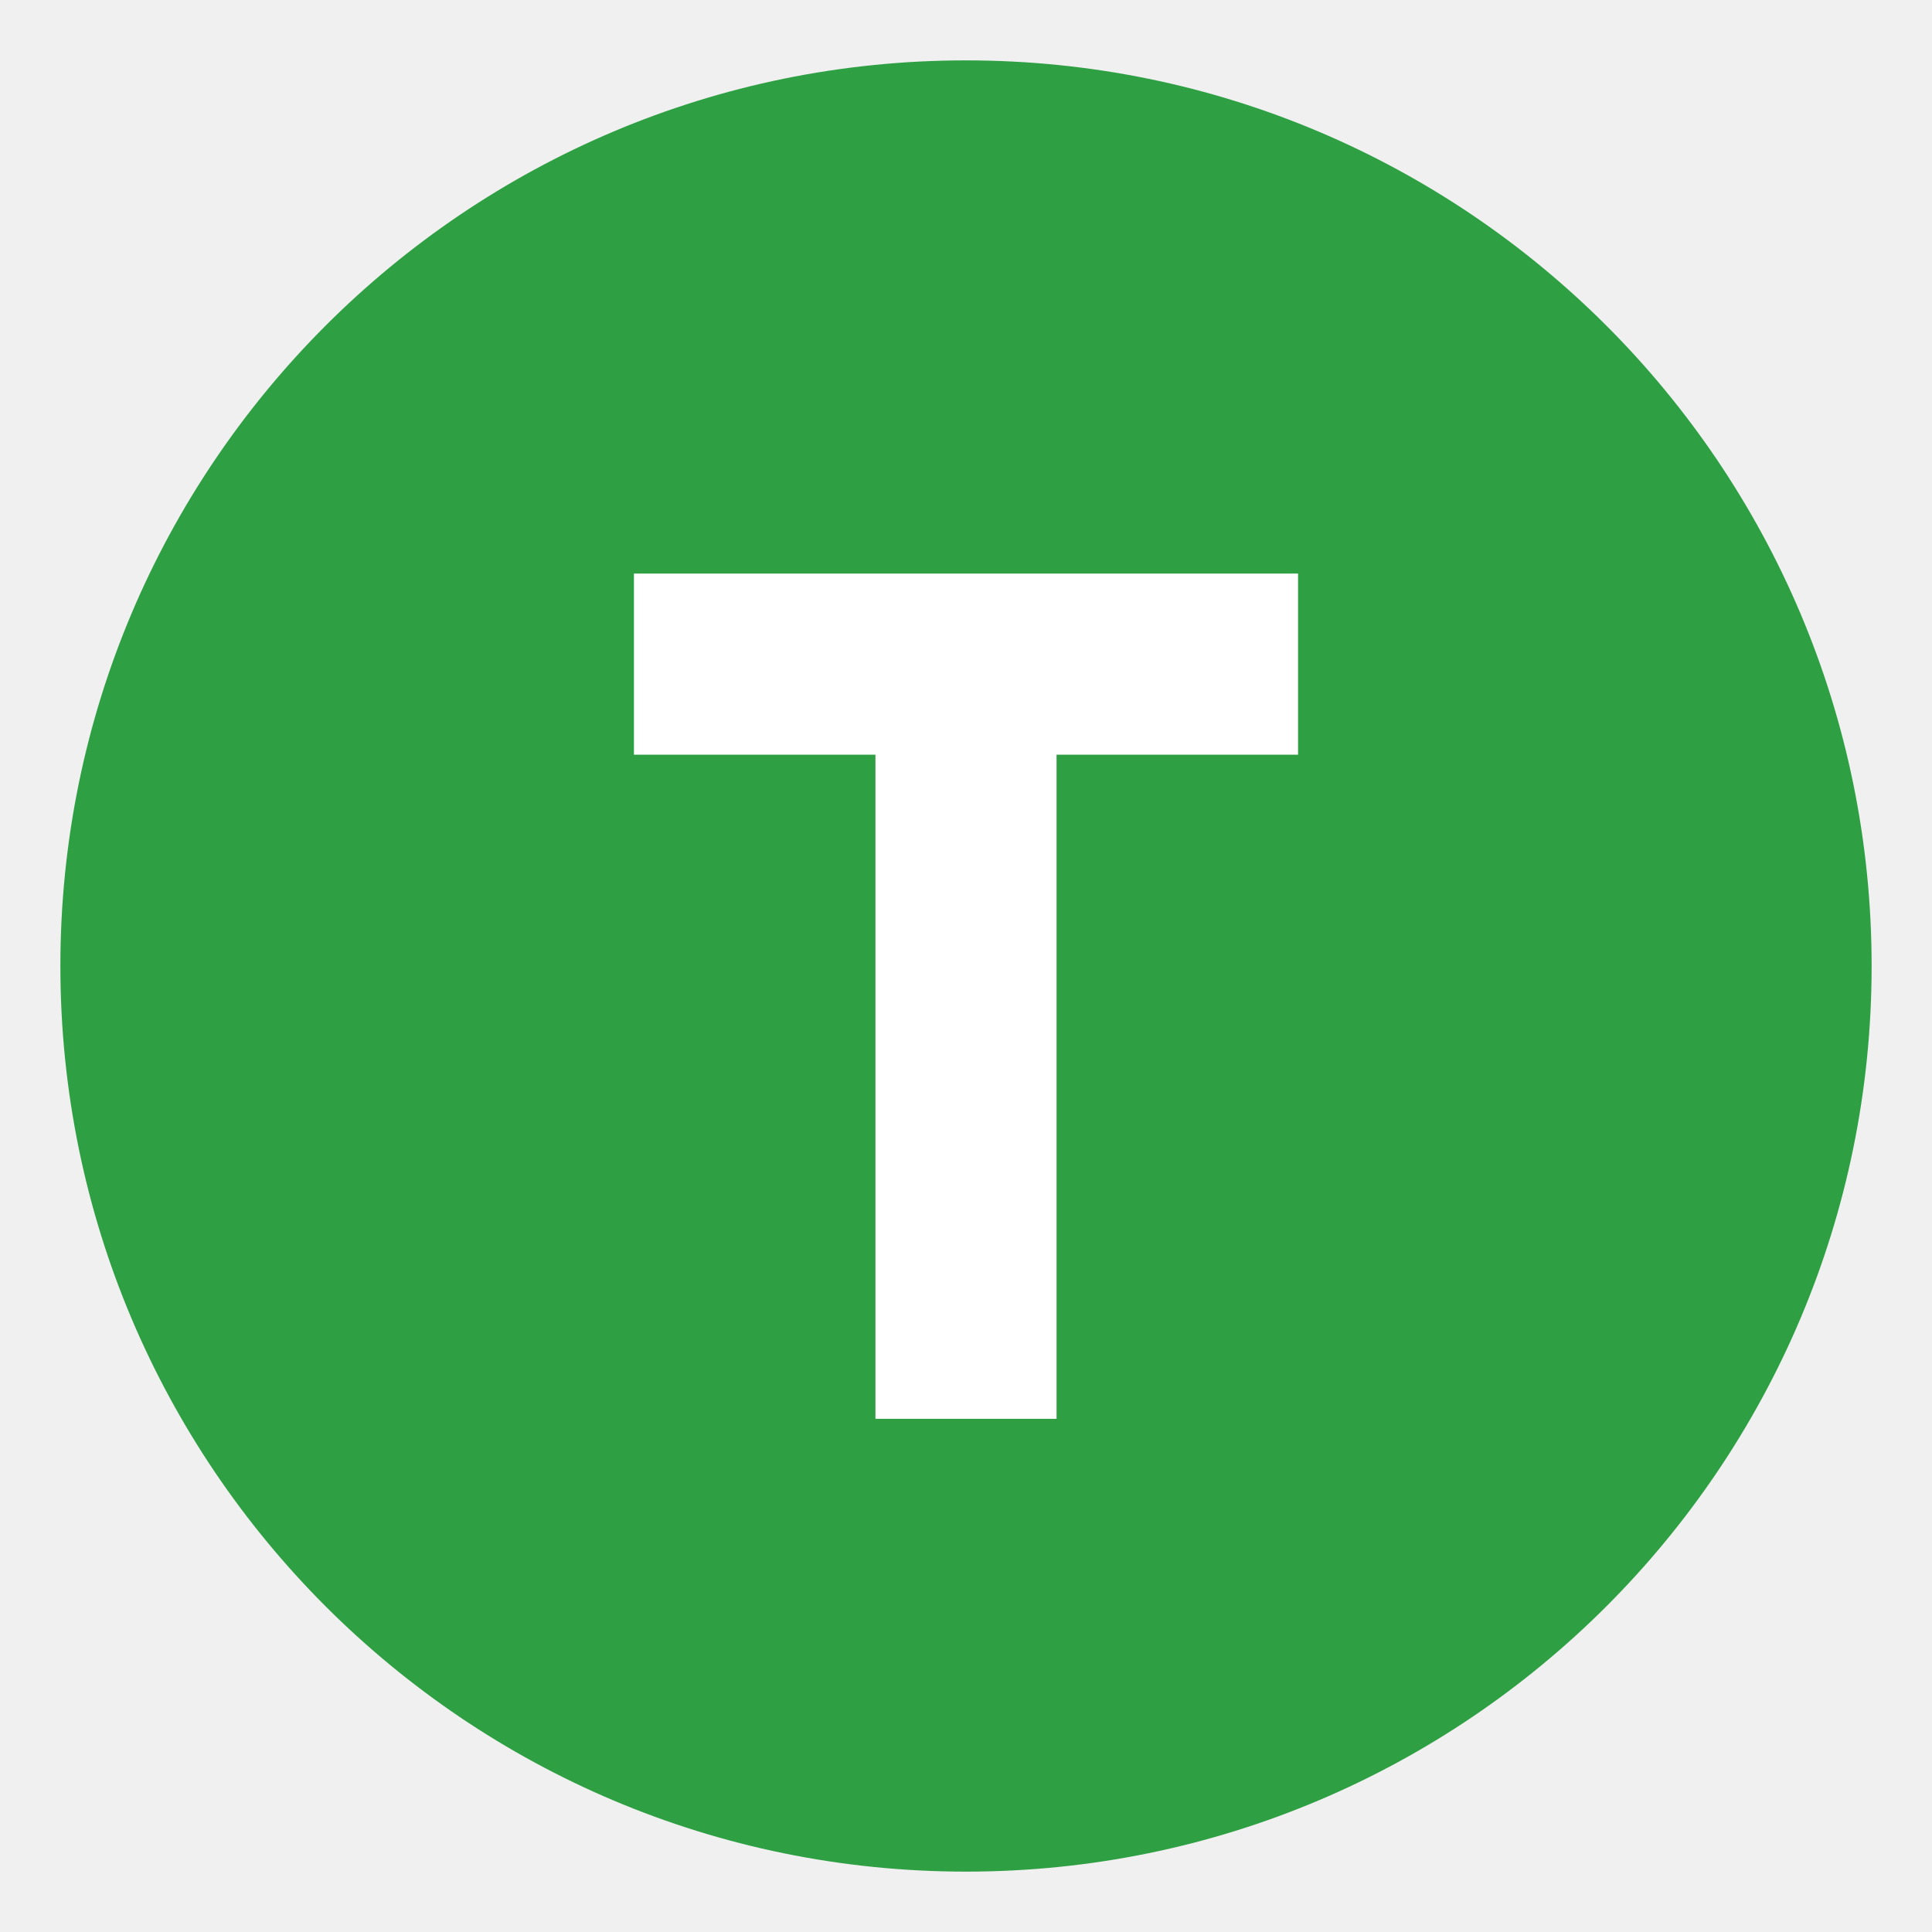
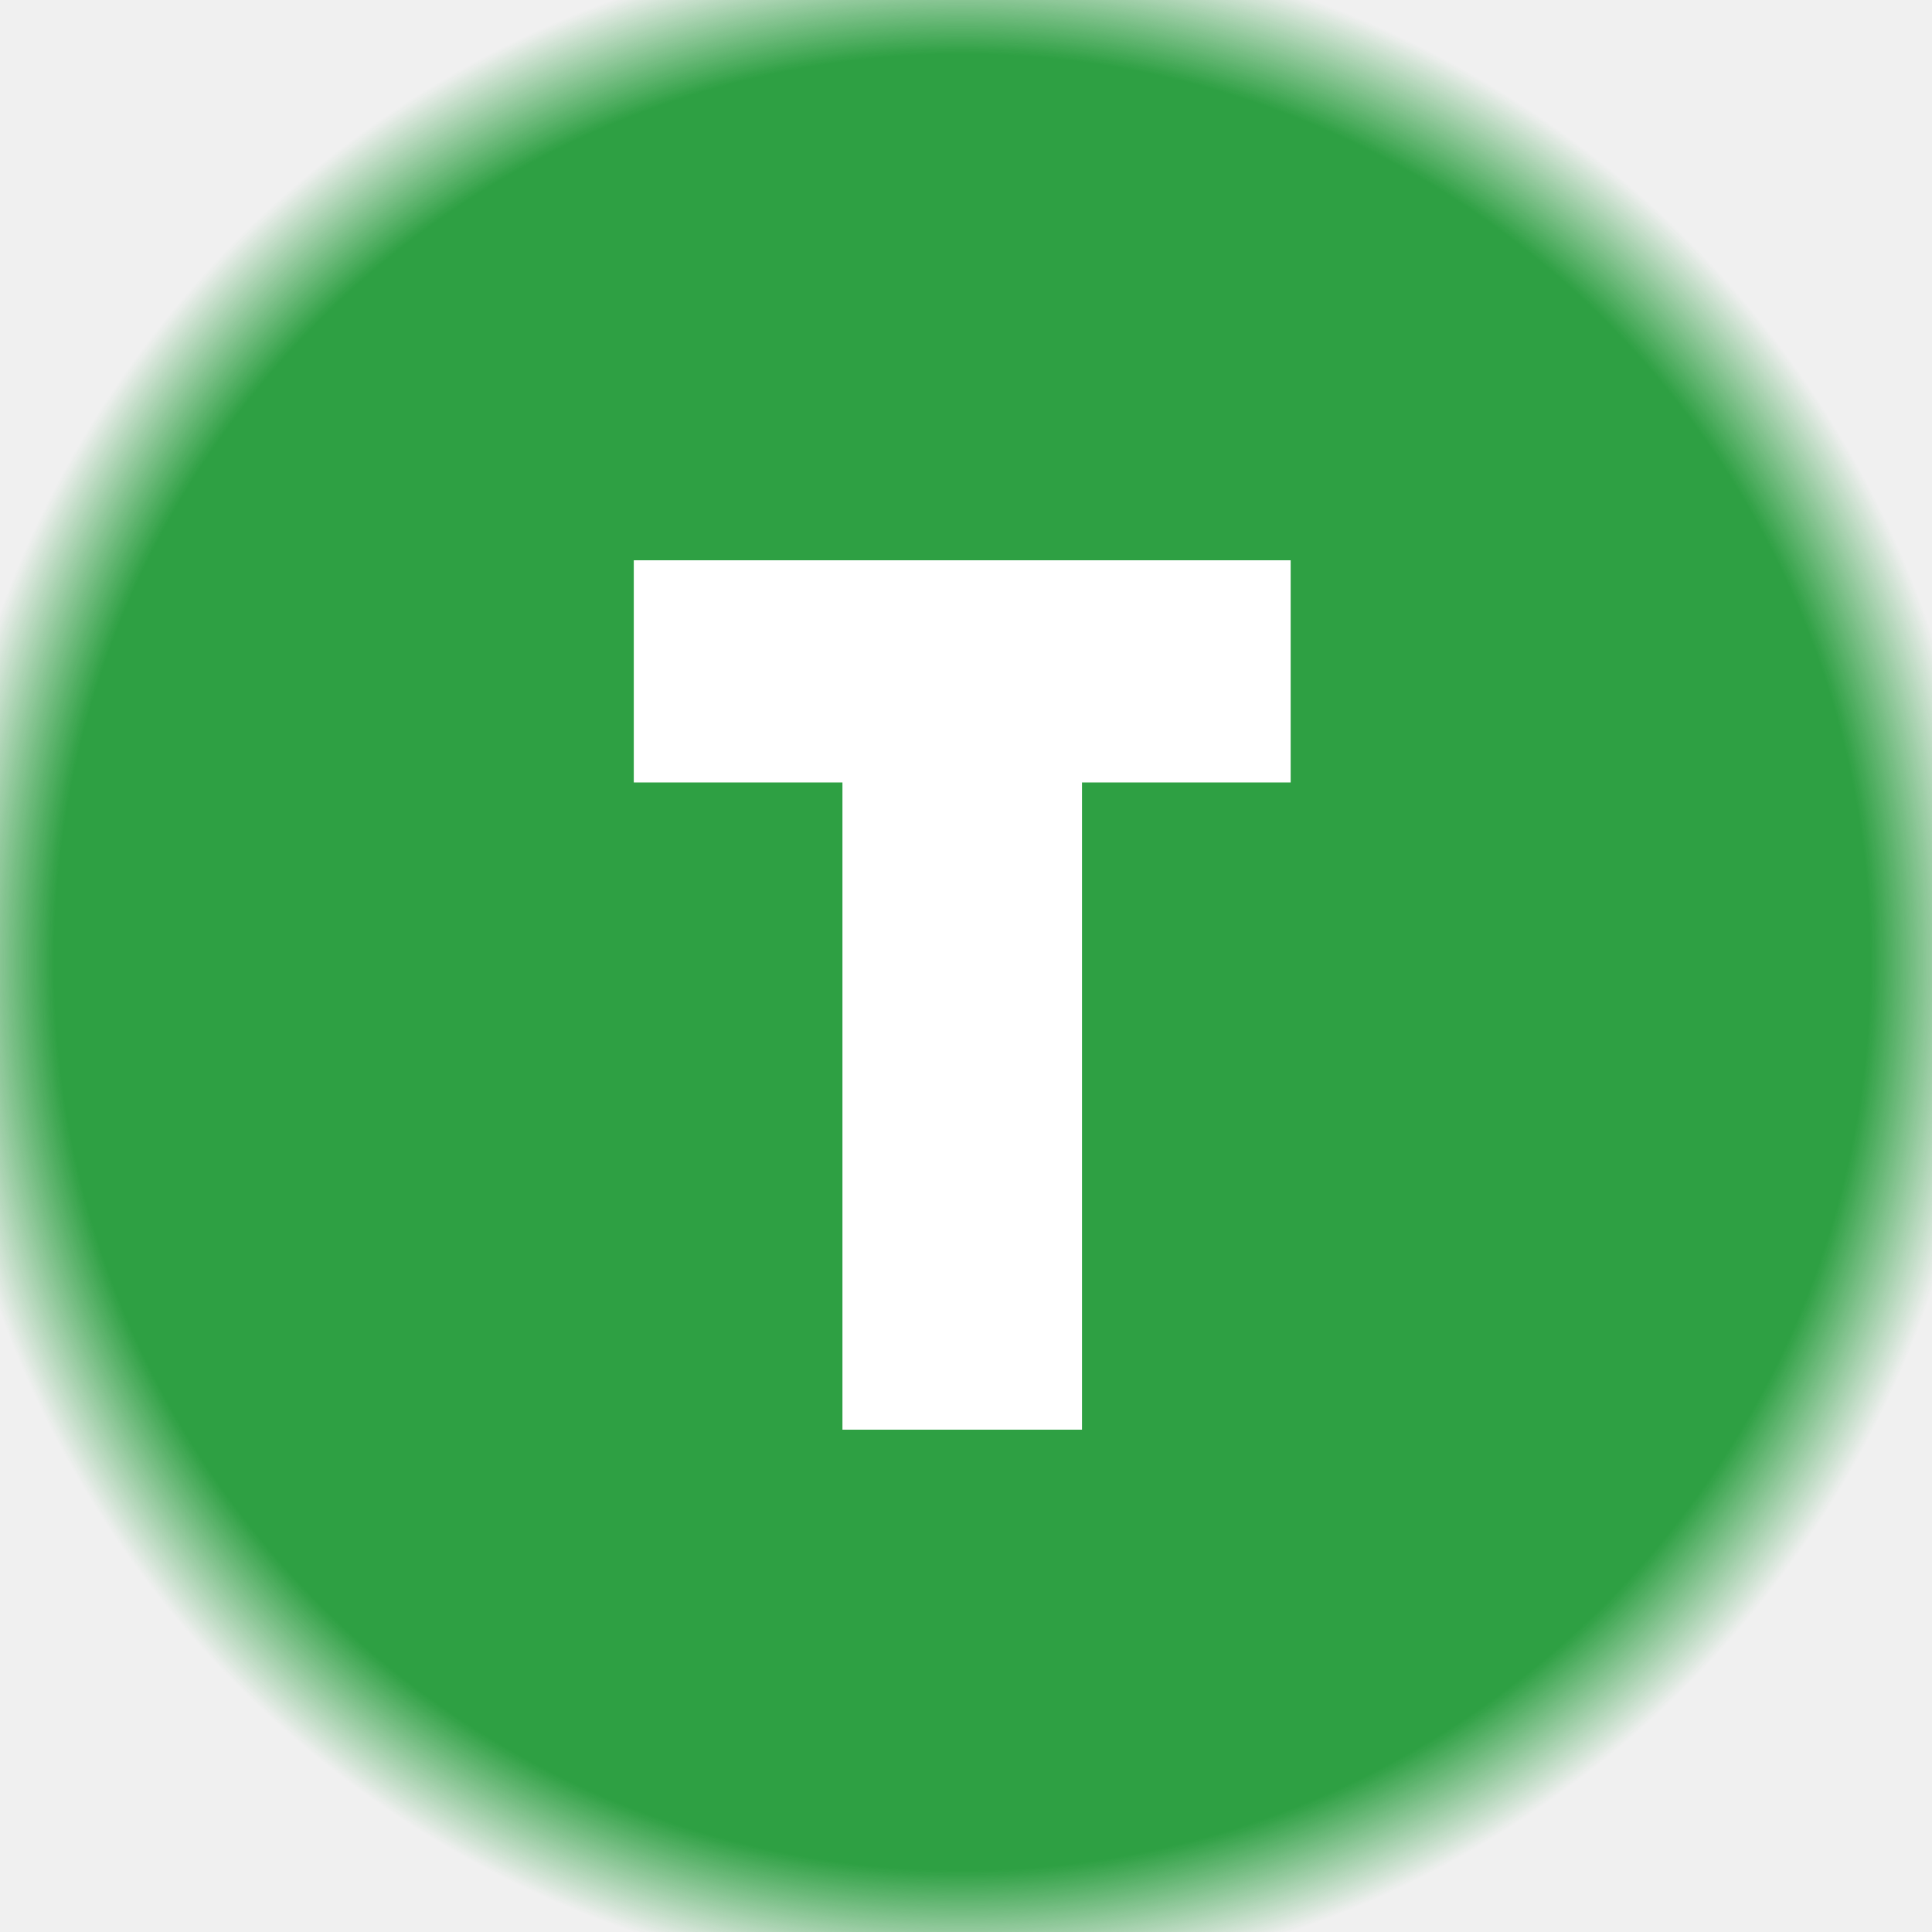
<svg xmlns="http://www.w3.org/2000/svg" viewBox="0 0 256 256" width="256" height="256">
-   <circle cx="128" cy="128" r="120" fill="#2ea043" />
-   <path fill="#ffffff" d="M84 76 h88 v24 h-32 v88 h-24 v-88 h-32 z" />
+   <defs>
+     <radialGradient id="disc" gradientUnits="userSpaceOnUse" cx="127.5" cy="127.5" r="135.68">
+       <stop offset="0.887" stop-color="#2ea043" />
+       <stop offset="1" stop-color="#2ea043" stop-opacity="0" />
+     </radialGradient>
+   </defs>
+   <circle cx="127.5" cy="127.5" r="135.68" fill="url(#disc)" />
+   <path fill="#ffffff" d="M83.98 74.24h87.04v29.44h-27.648v85.76h-31.744v-85.76h-27.648z" />
</svg>
